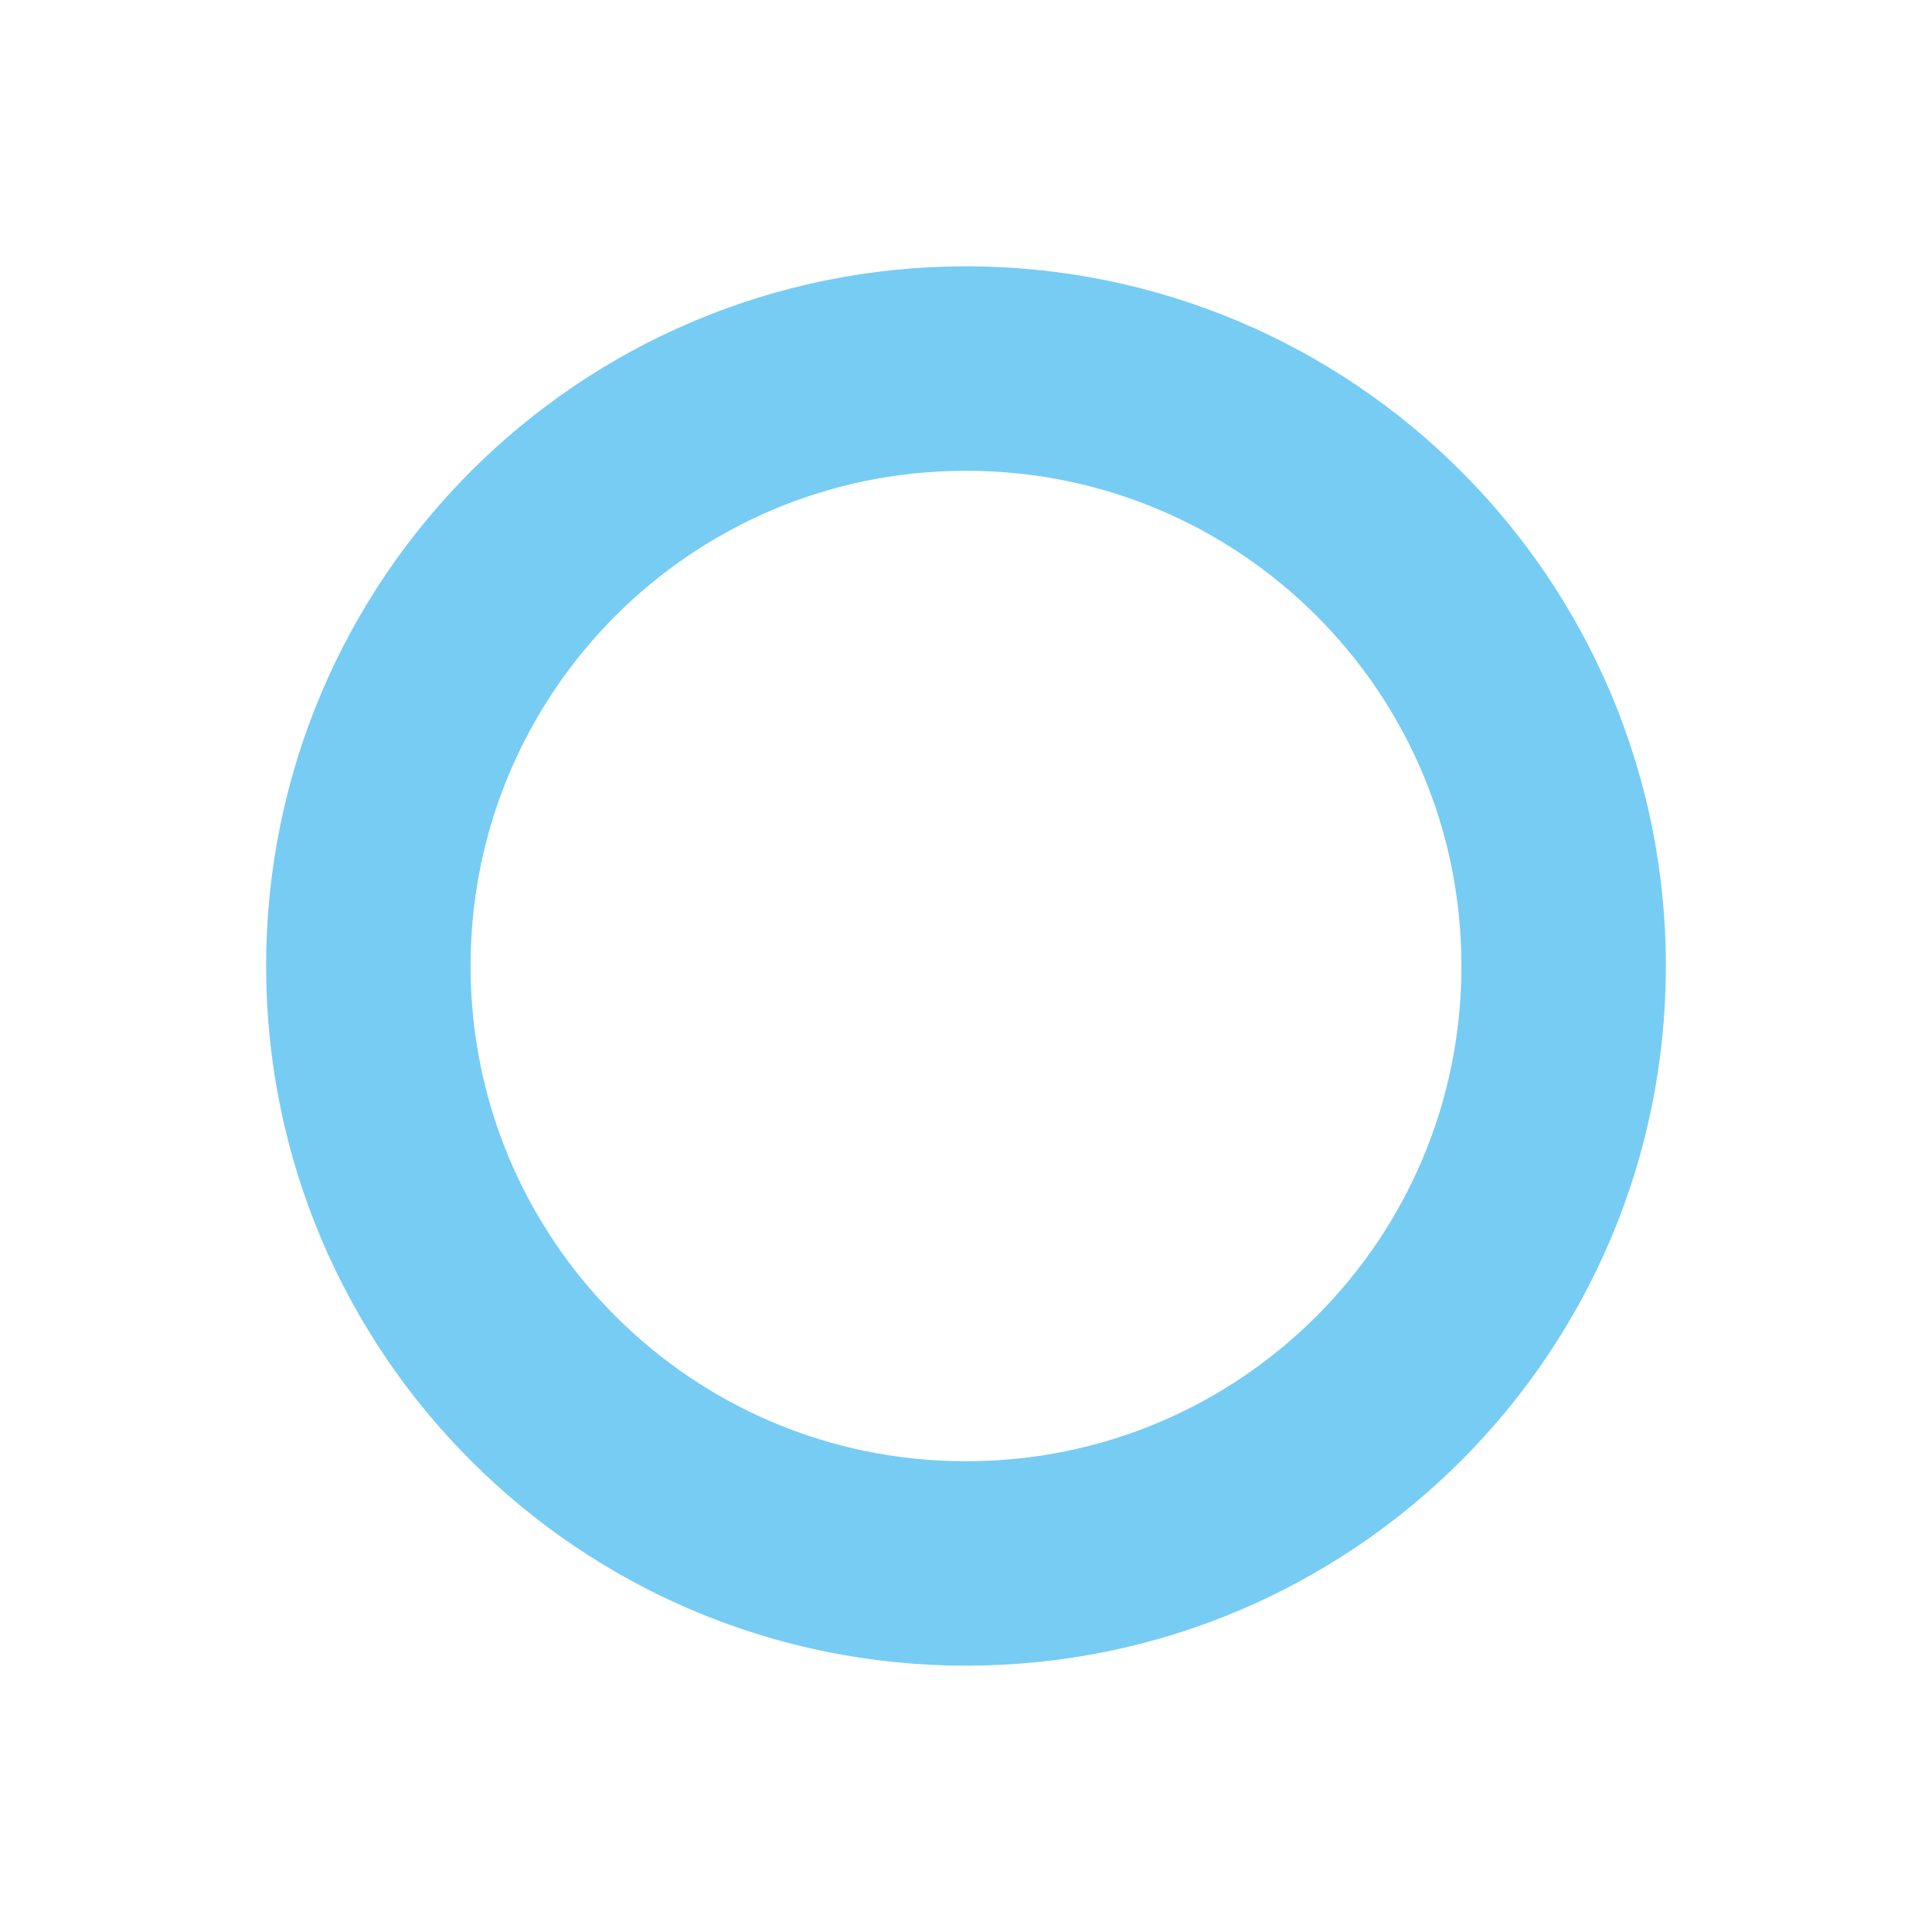
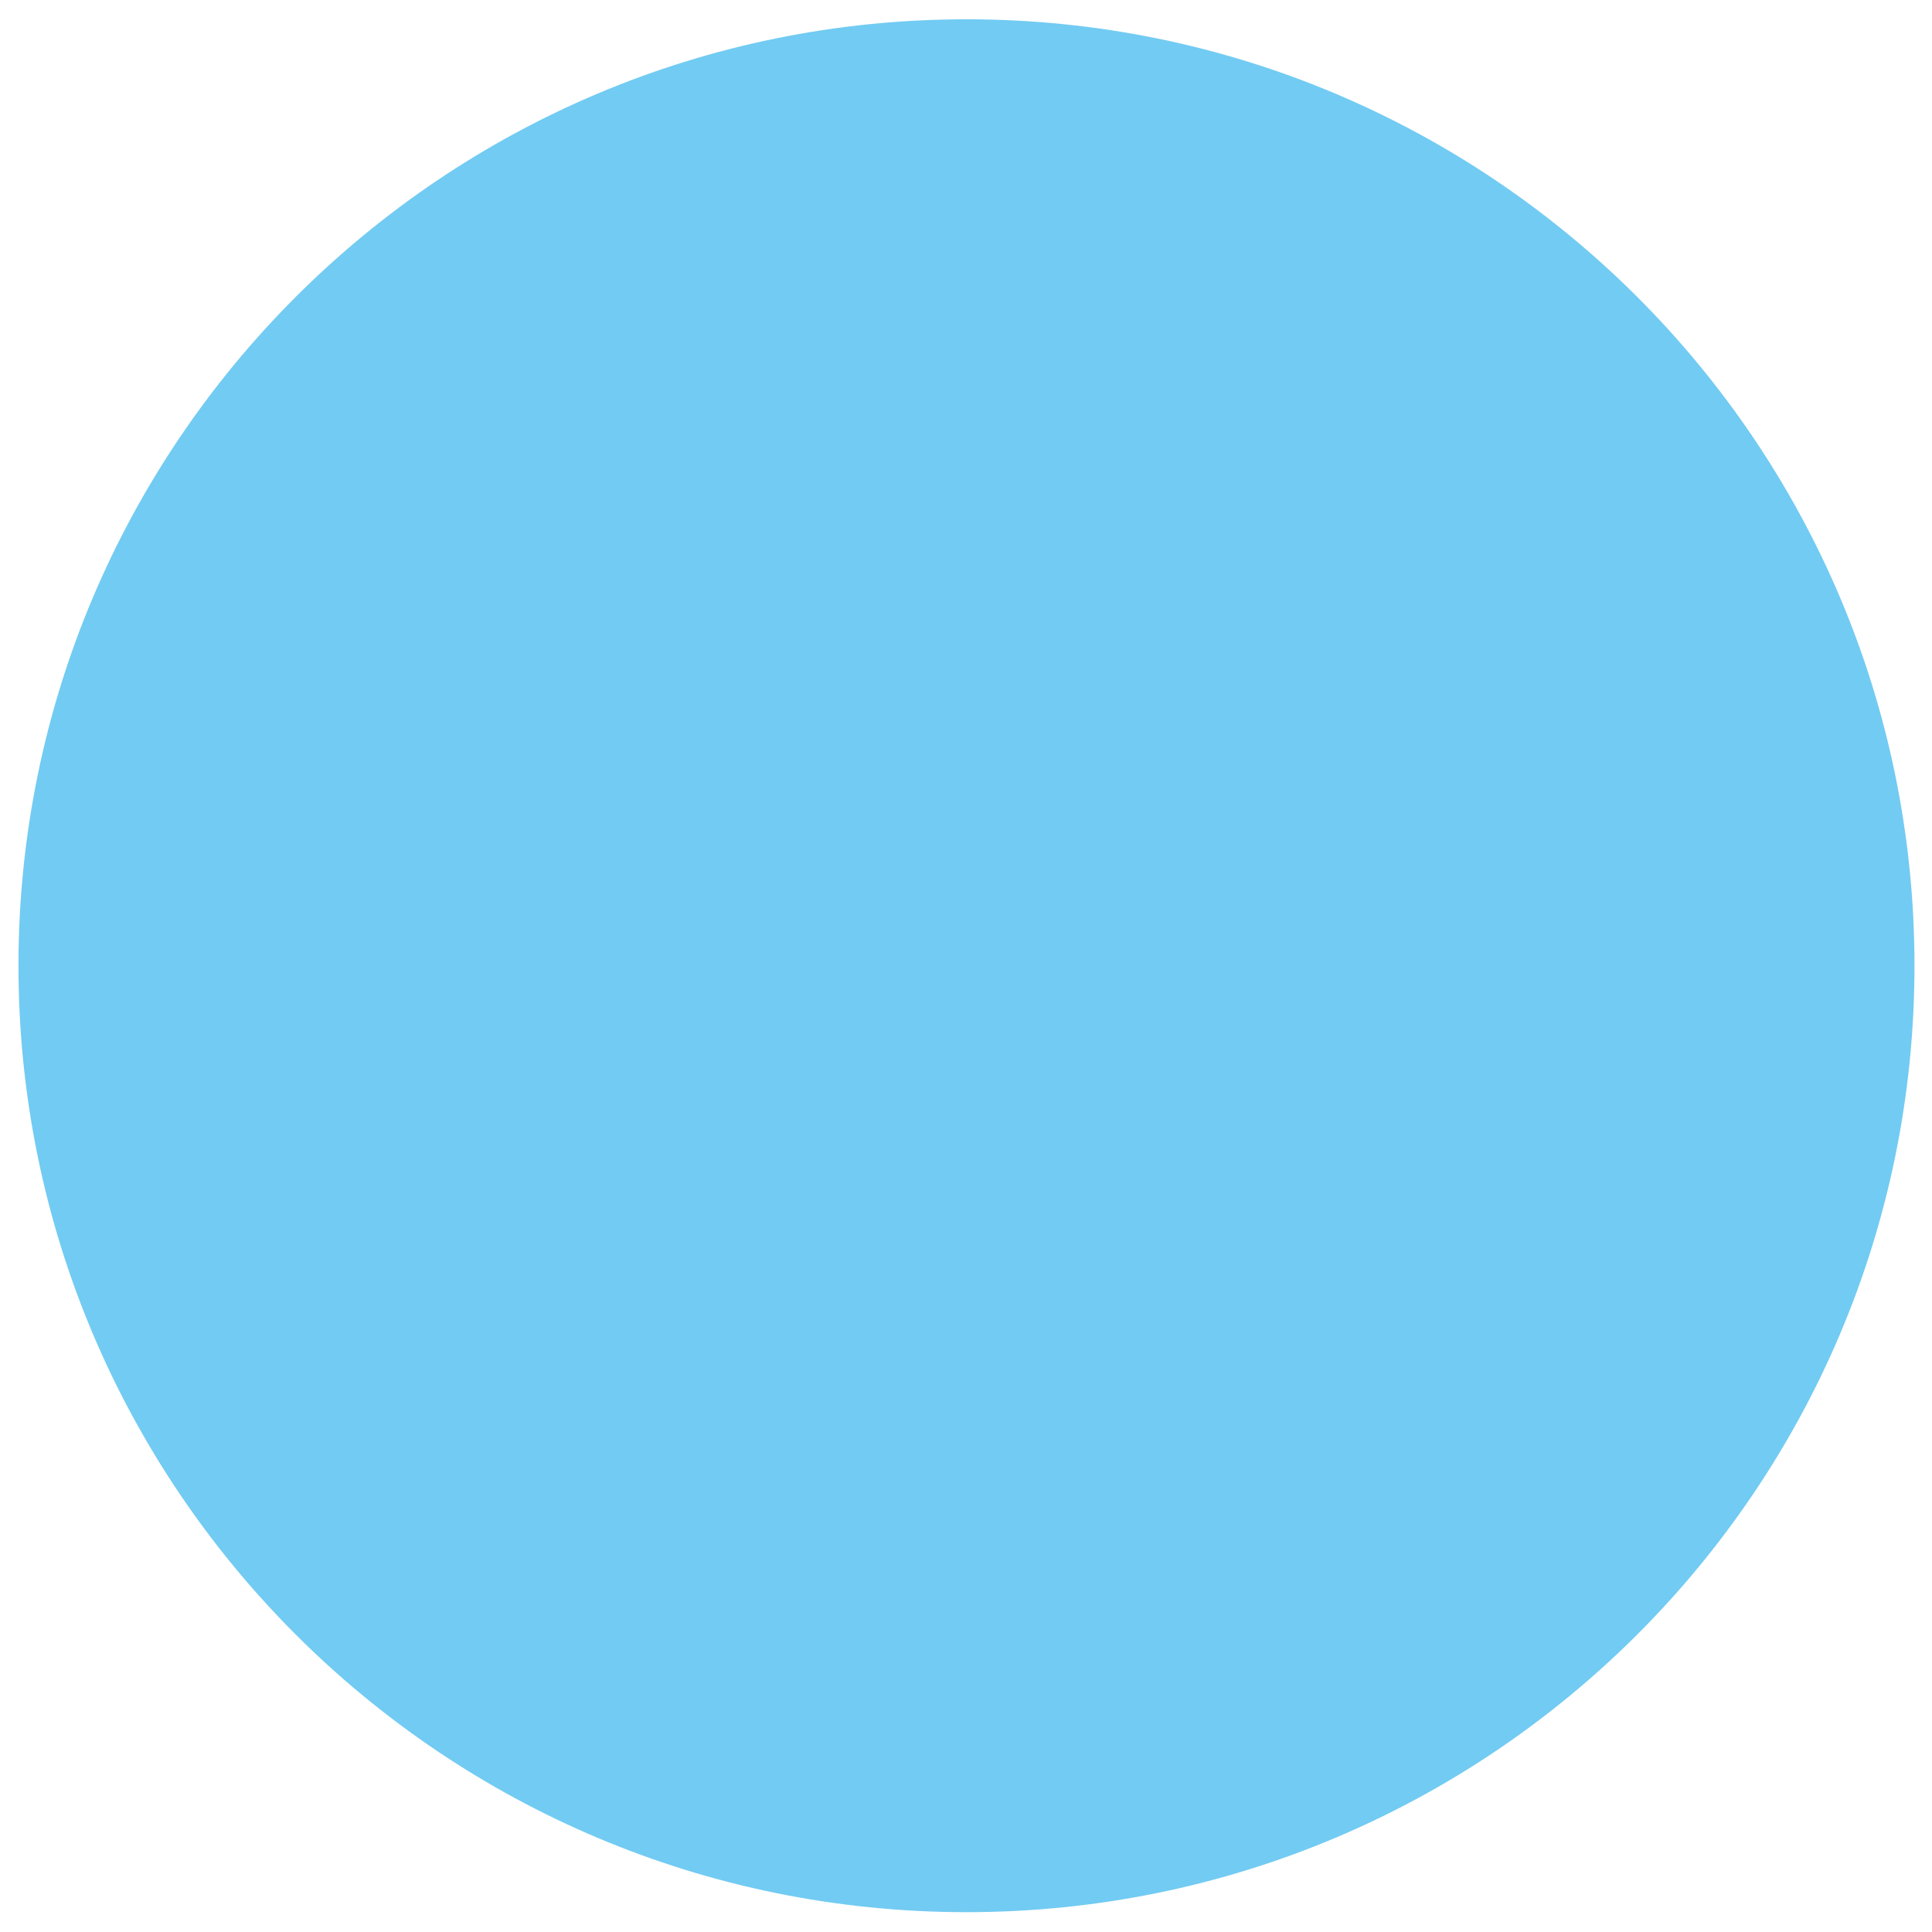
<svg xmlns="http://www.w3.org/2000/svg" version="1.1" id="Capa_1" x="0px" y="0px" width="28.35px" height="28.35px" viewBox="0 0 28.35 28.35" enable-background="new 0 0 28.35 28.35" xml:space="preserve">
-   <path fill="none" stroke="#77CCF4" stroke-width="3" stroke-miterlimit="10" d="M22.945,14.175c0-4.846-3.923-8.767-8.77-8.767  s-8.77,3.921-8.77,8.767s3.923,8.767,8.77,8.767S22.945,19.021,22.945,14.175z" />
+   <ellipse fill="#72CBF2" cx="14.182" cy="14.171" rx="13.911" ry="13.888" />
</svg>
